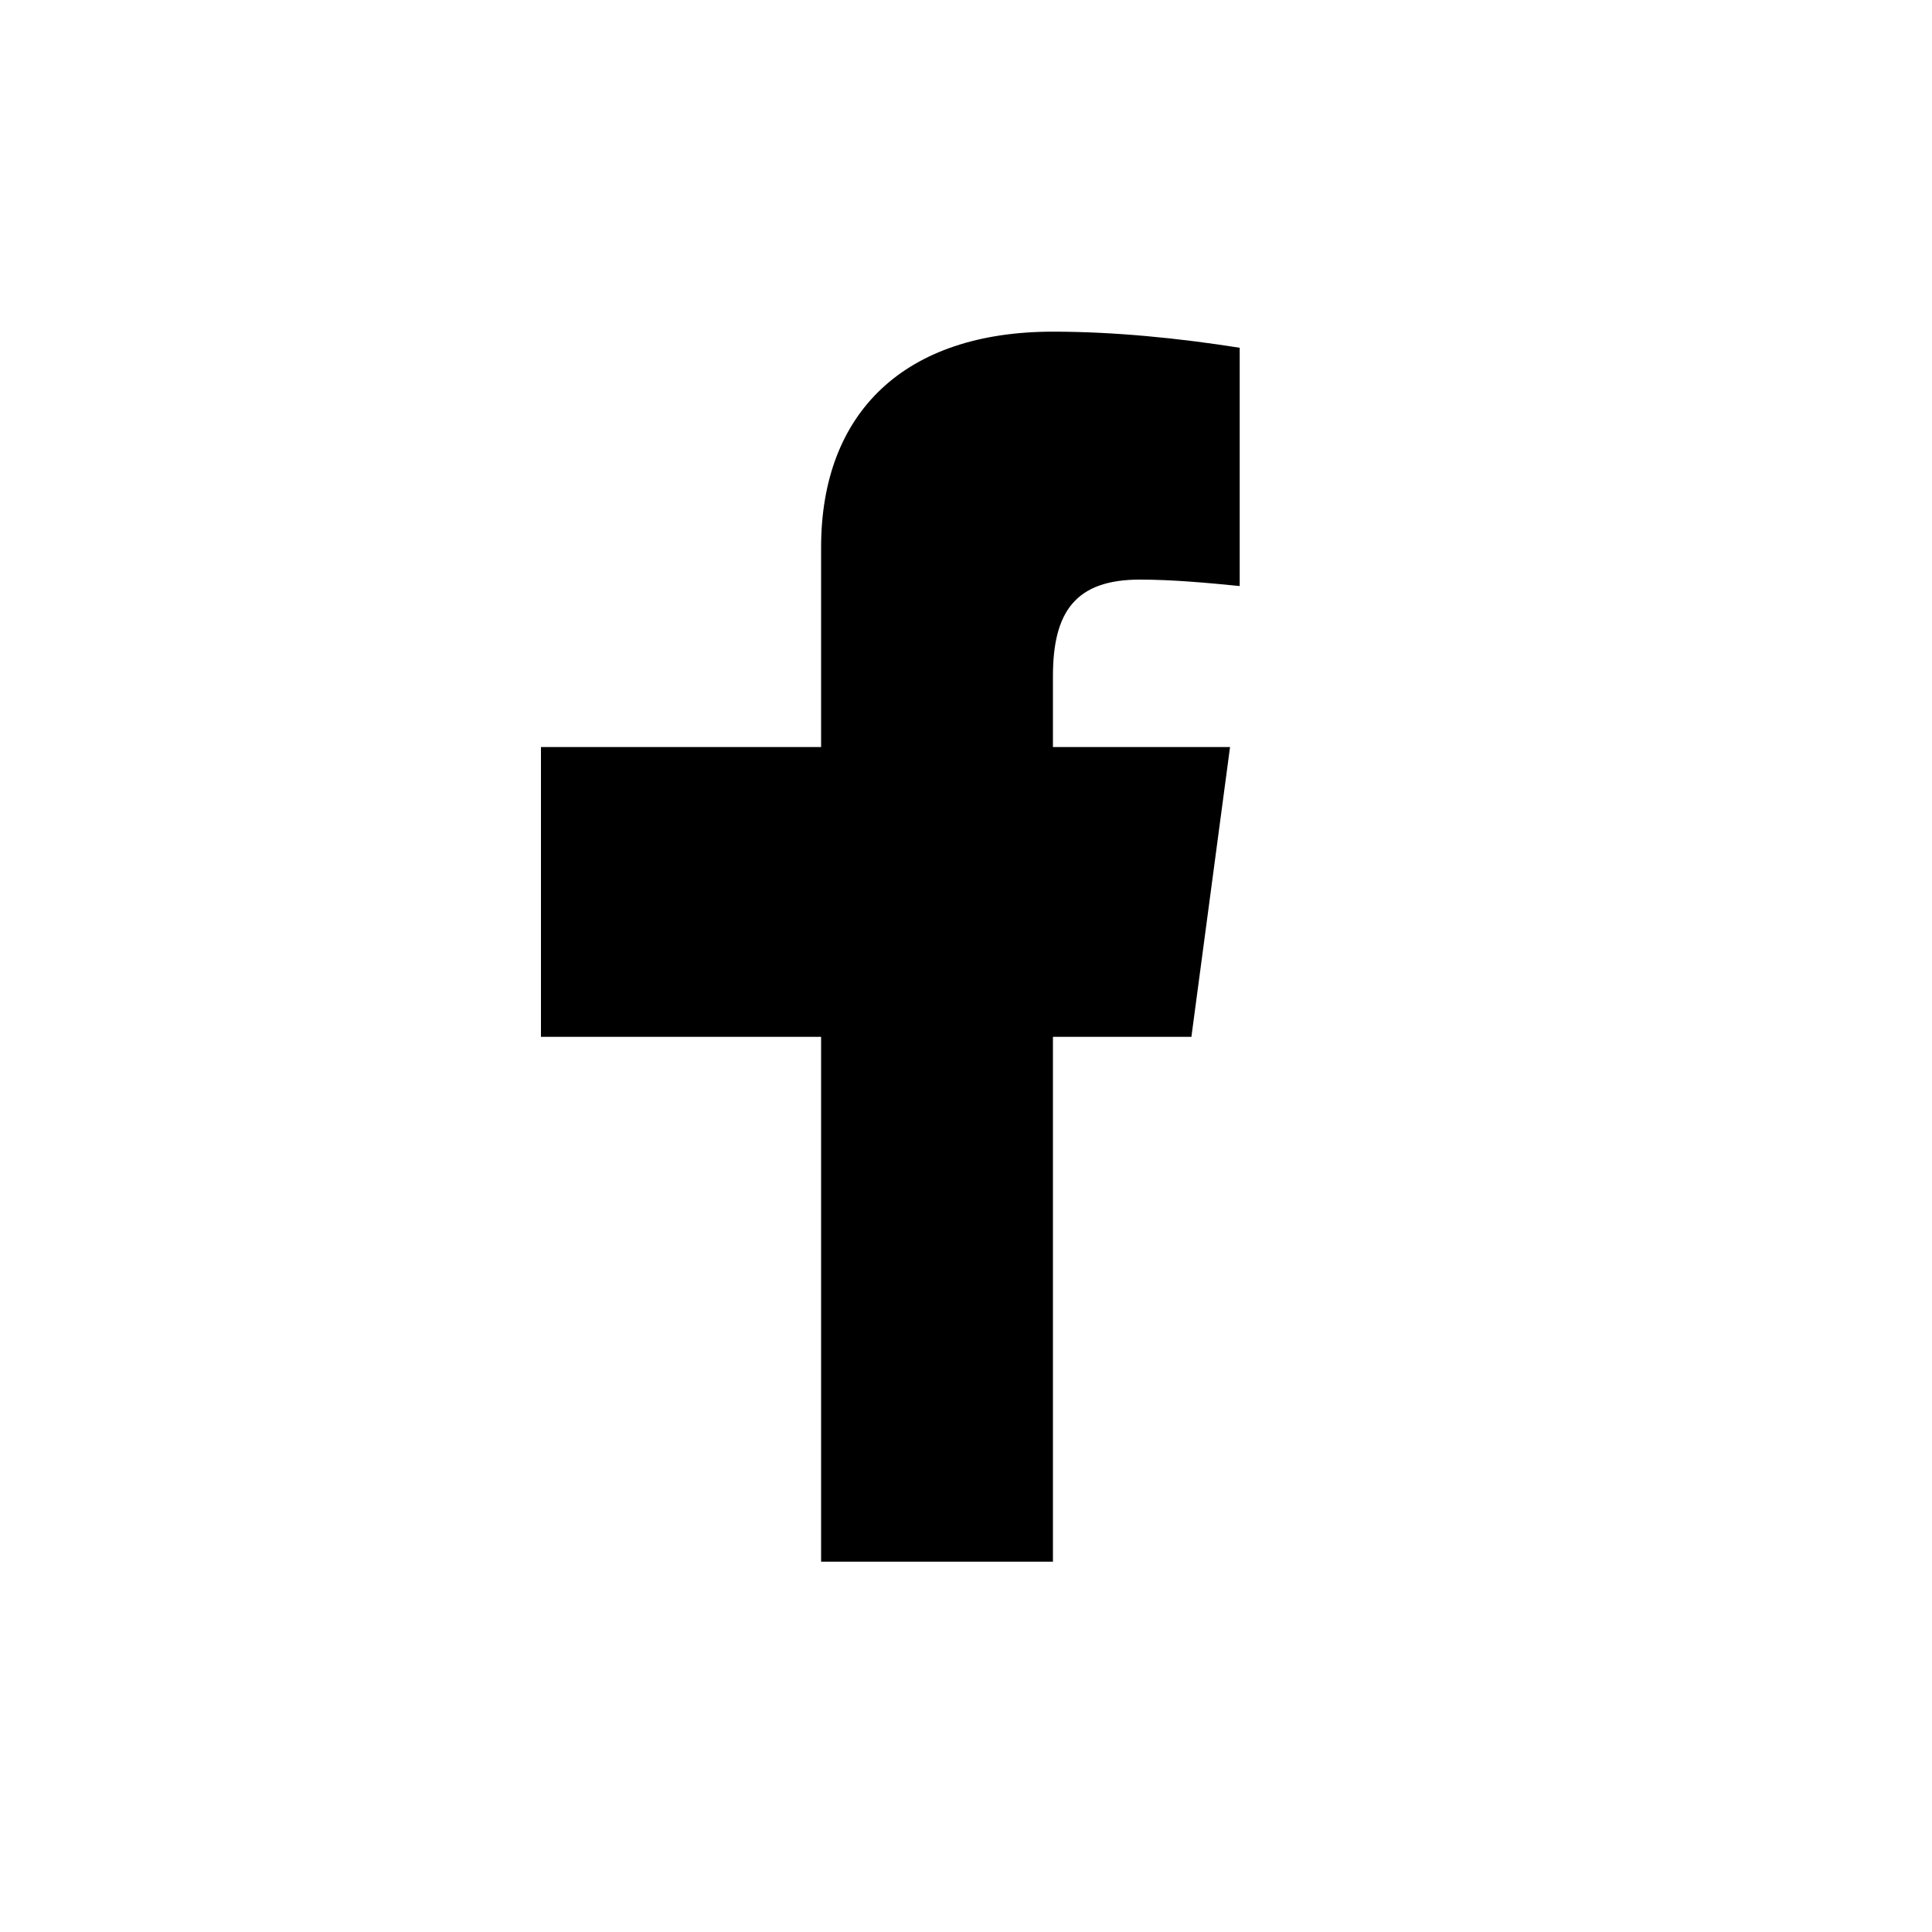
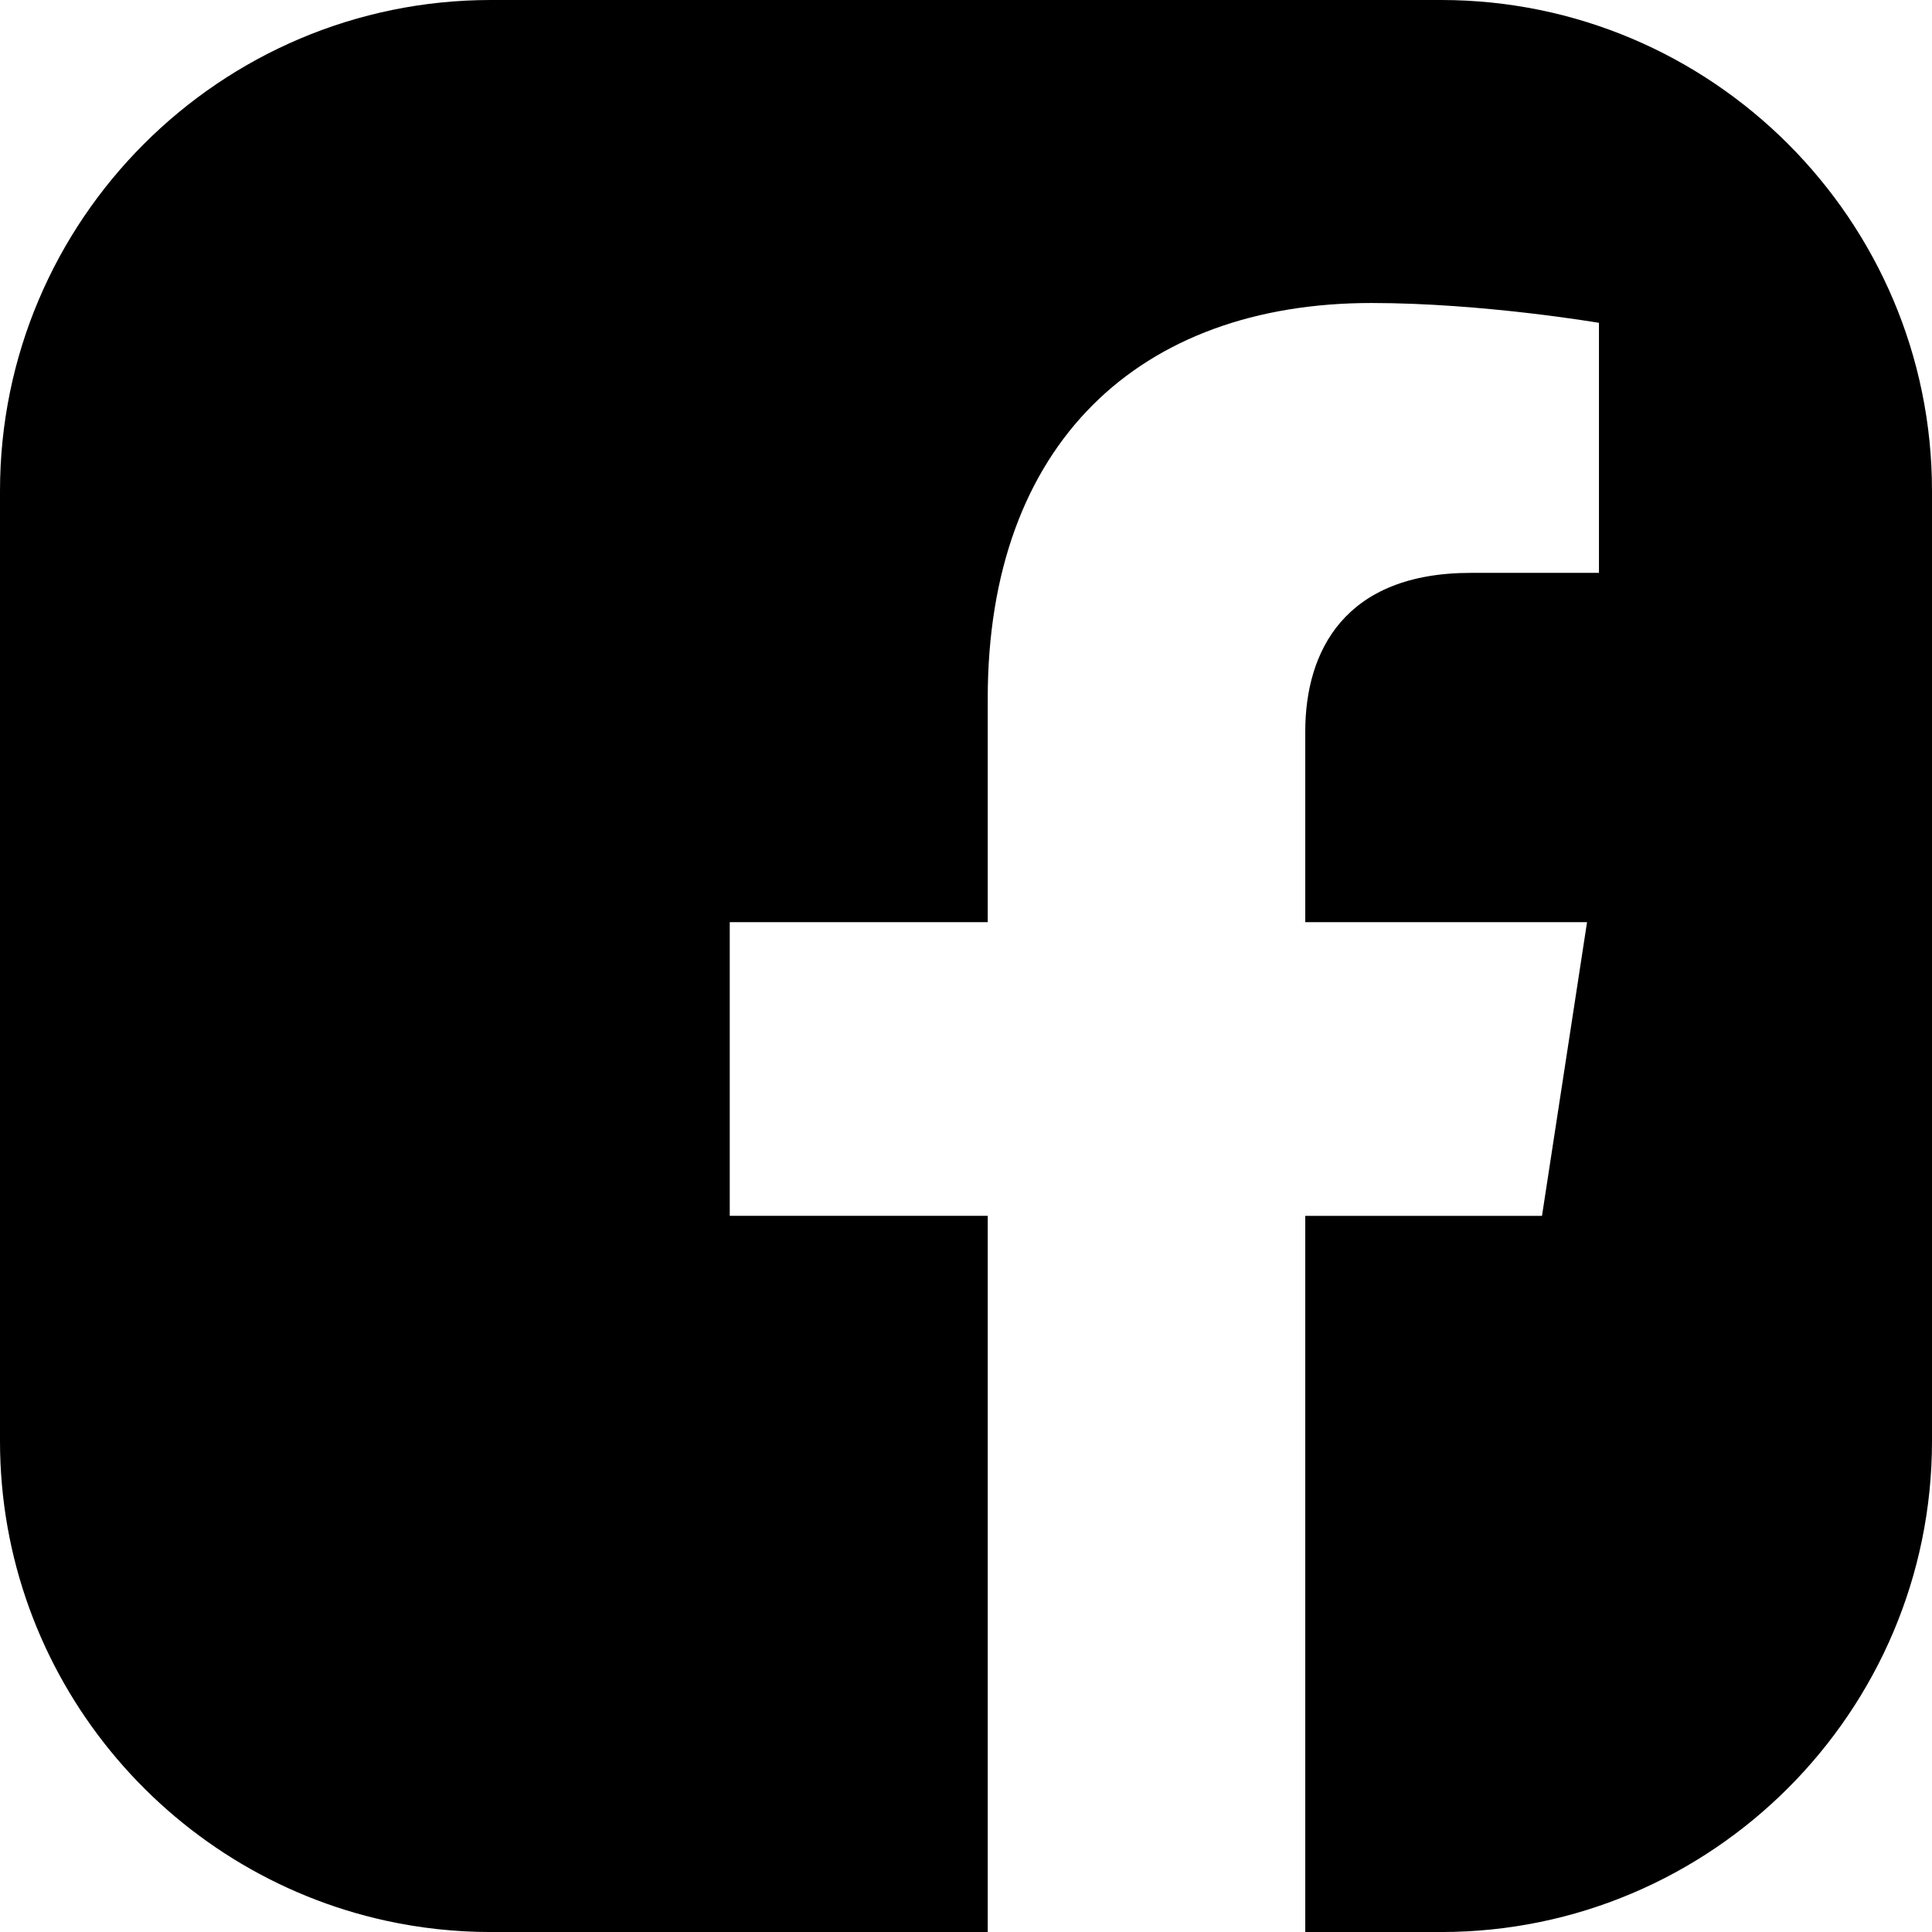
- <svg xmlns="http://www.w3.org/2000/svg" version="1.1" viewBox="0 0 600 600" xml:space="preserve">
-   <g id="Layer_3">
-     <path d="M255,485 L255,322 L168,322 L168,232 L255,232 L255,170   C255,128 281,103 327,103 C346,103 366,105 385,108 L385,182   C375,181 364,180 354,180 C334,180 327,190 327,210 L327,232 L382,232 L370,322 L327,322 L327,485 Z" />
-   </g>
+ <svg xmlns="http://www.w3.org/2000/svg" viewBox="0 0 600 600">
+   <path d="m447.53,0H152.46C68.39,0,0,68.38,0,152.46v295.08c0,72.92,51.46,134.05,119.98,148.98,10.47,2.28,21.34,3.49,32.48,3.49h154.29v-222.42h-80.12v-91.21h80.12v-69.51c0-79.09,47.11-122.77,119.18-122.77,34.52,0,70.64,6.16,70.64,6.16v77.65h-39.79c-39.2,0-51.42,24.33-51.42,49.28v59.2h87.51l-13.99,91.21h-73.52v222.41h42.17c84.07,0,152.47-68.39,152.47-152.47V152.46C600,68.38,531.6,0,447.53,0Z" />
</svg>
